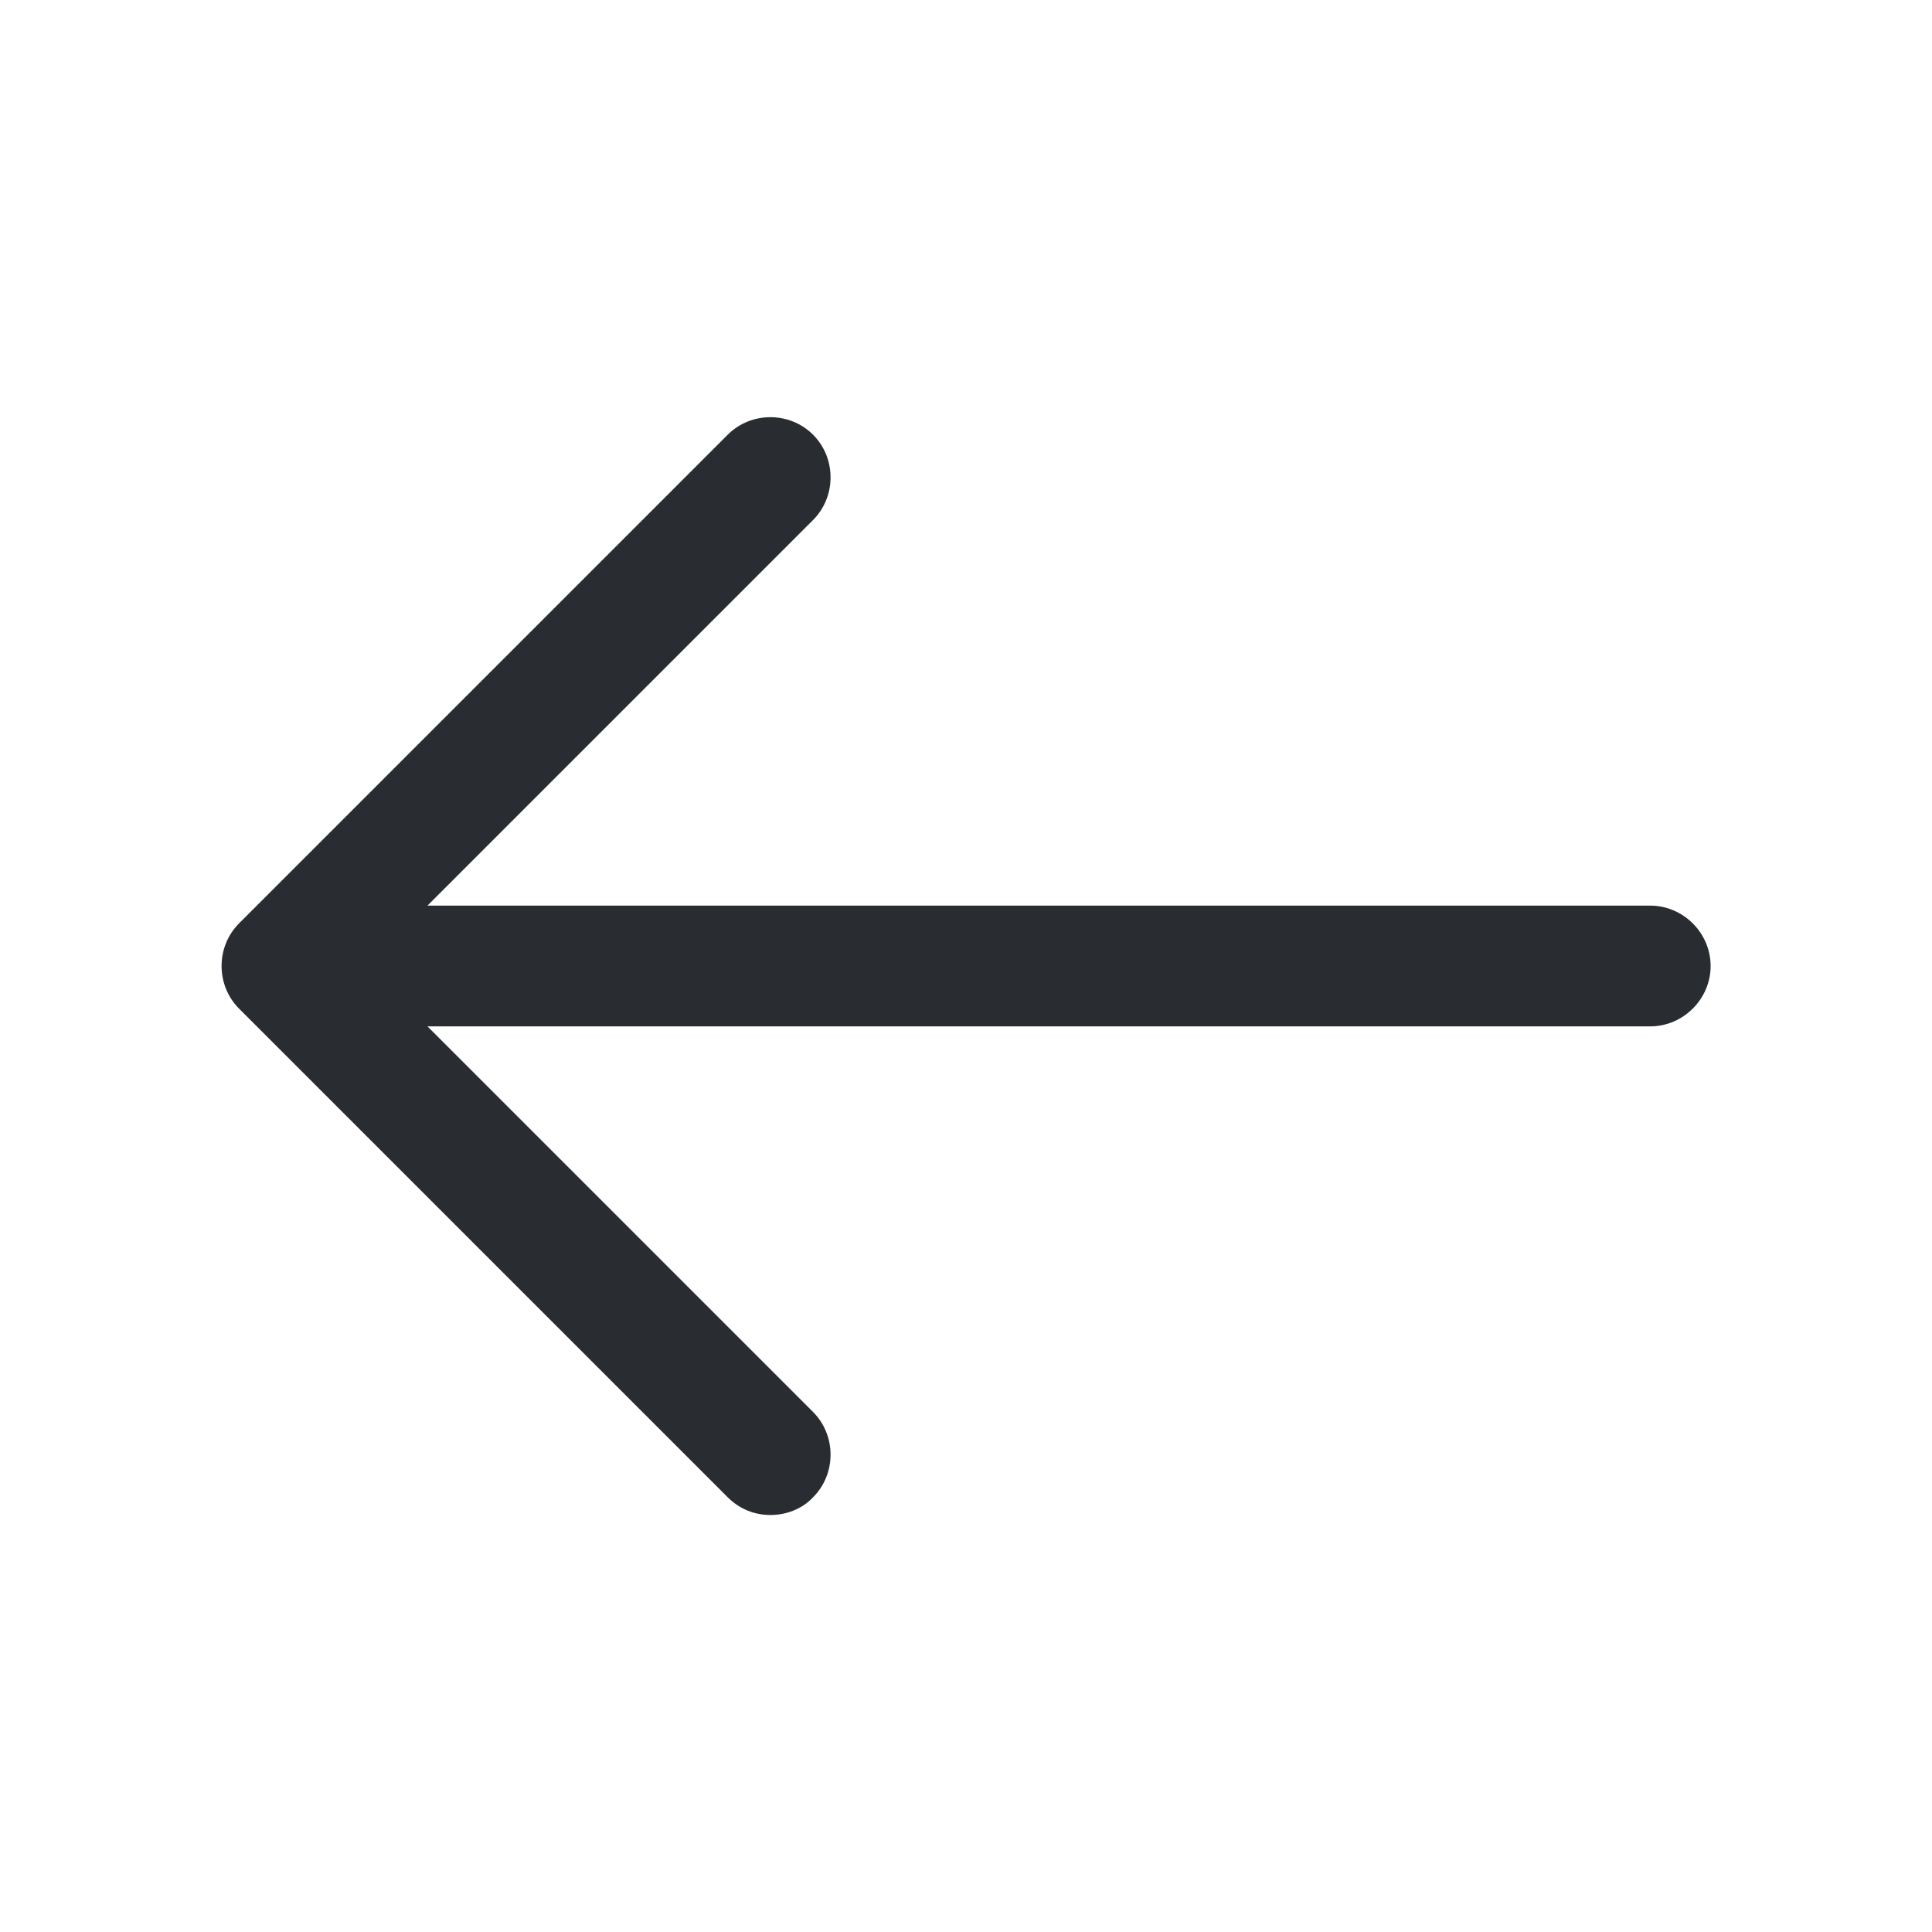
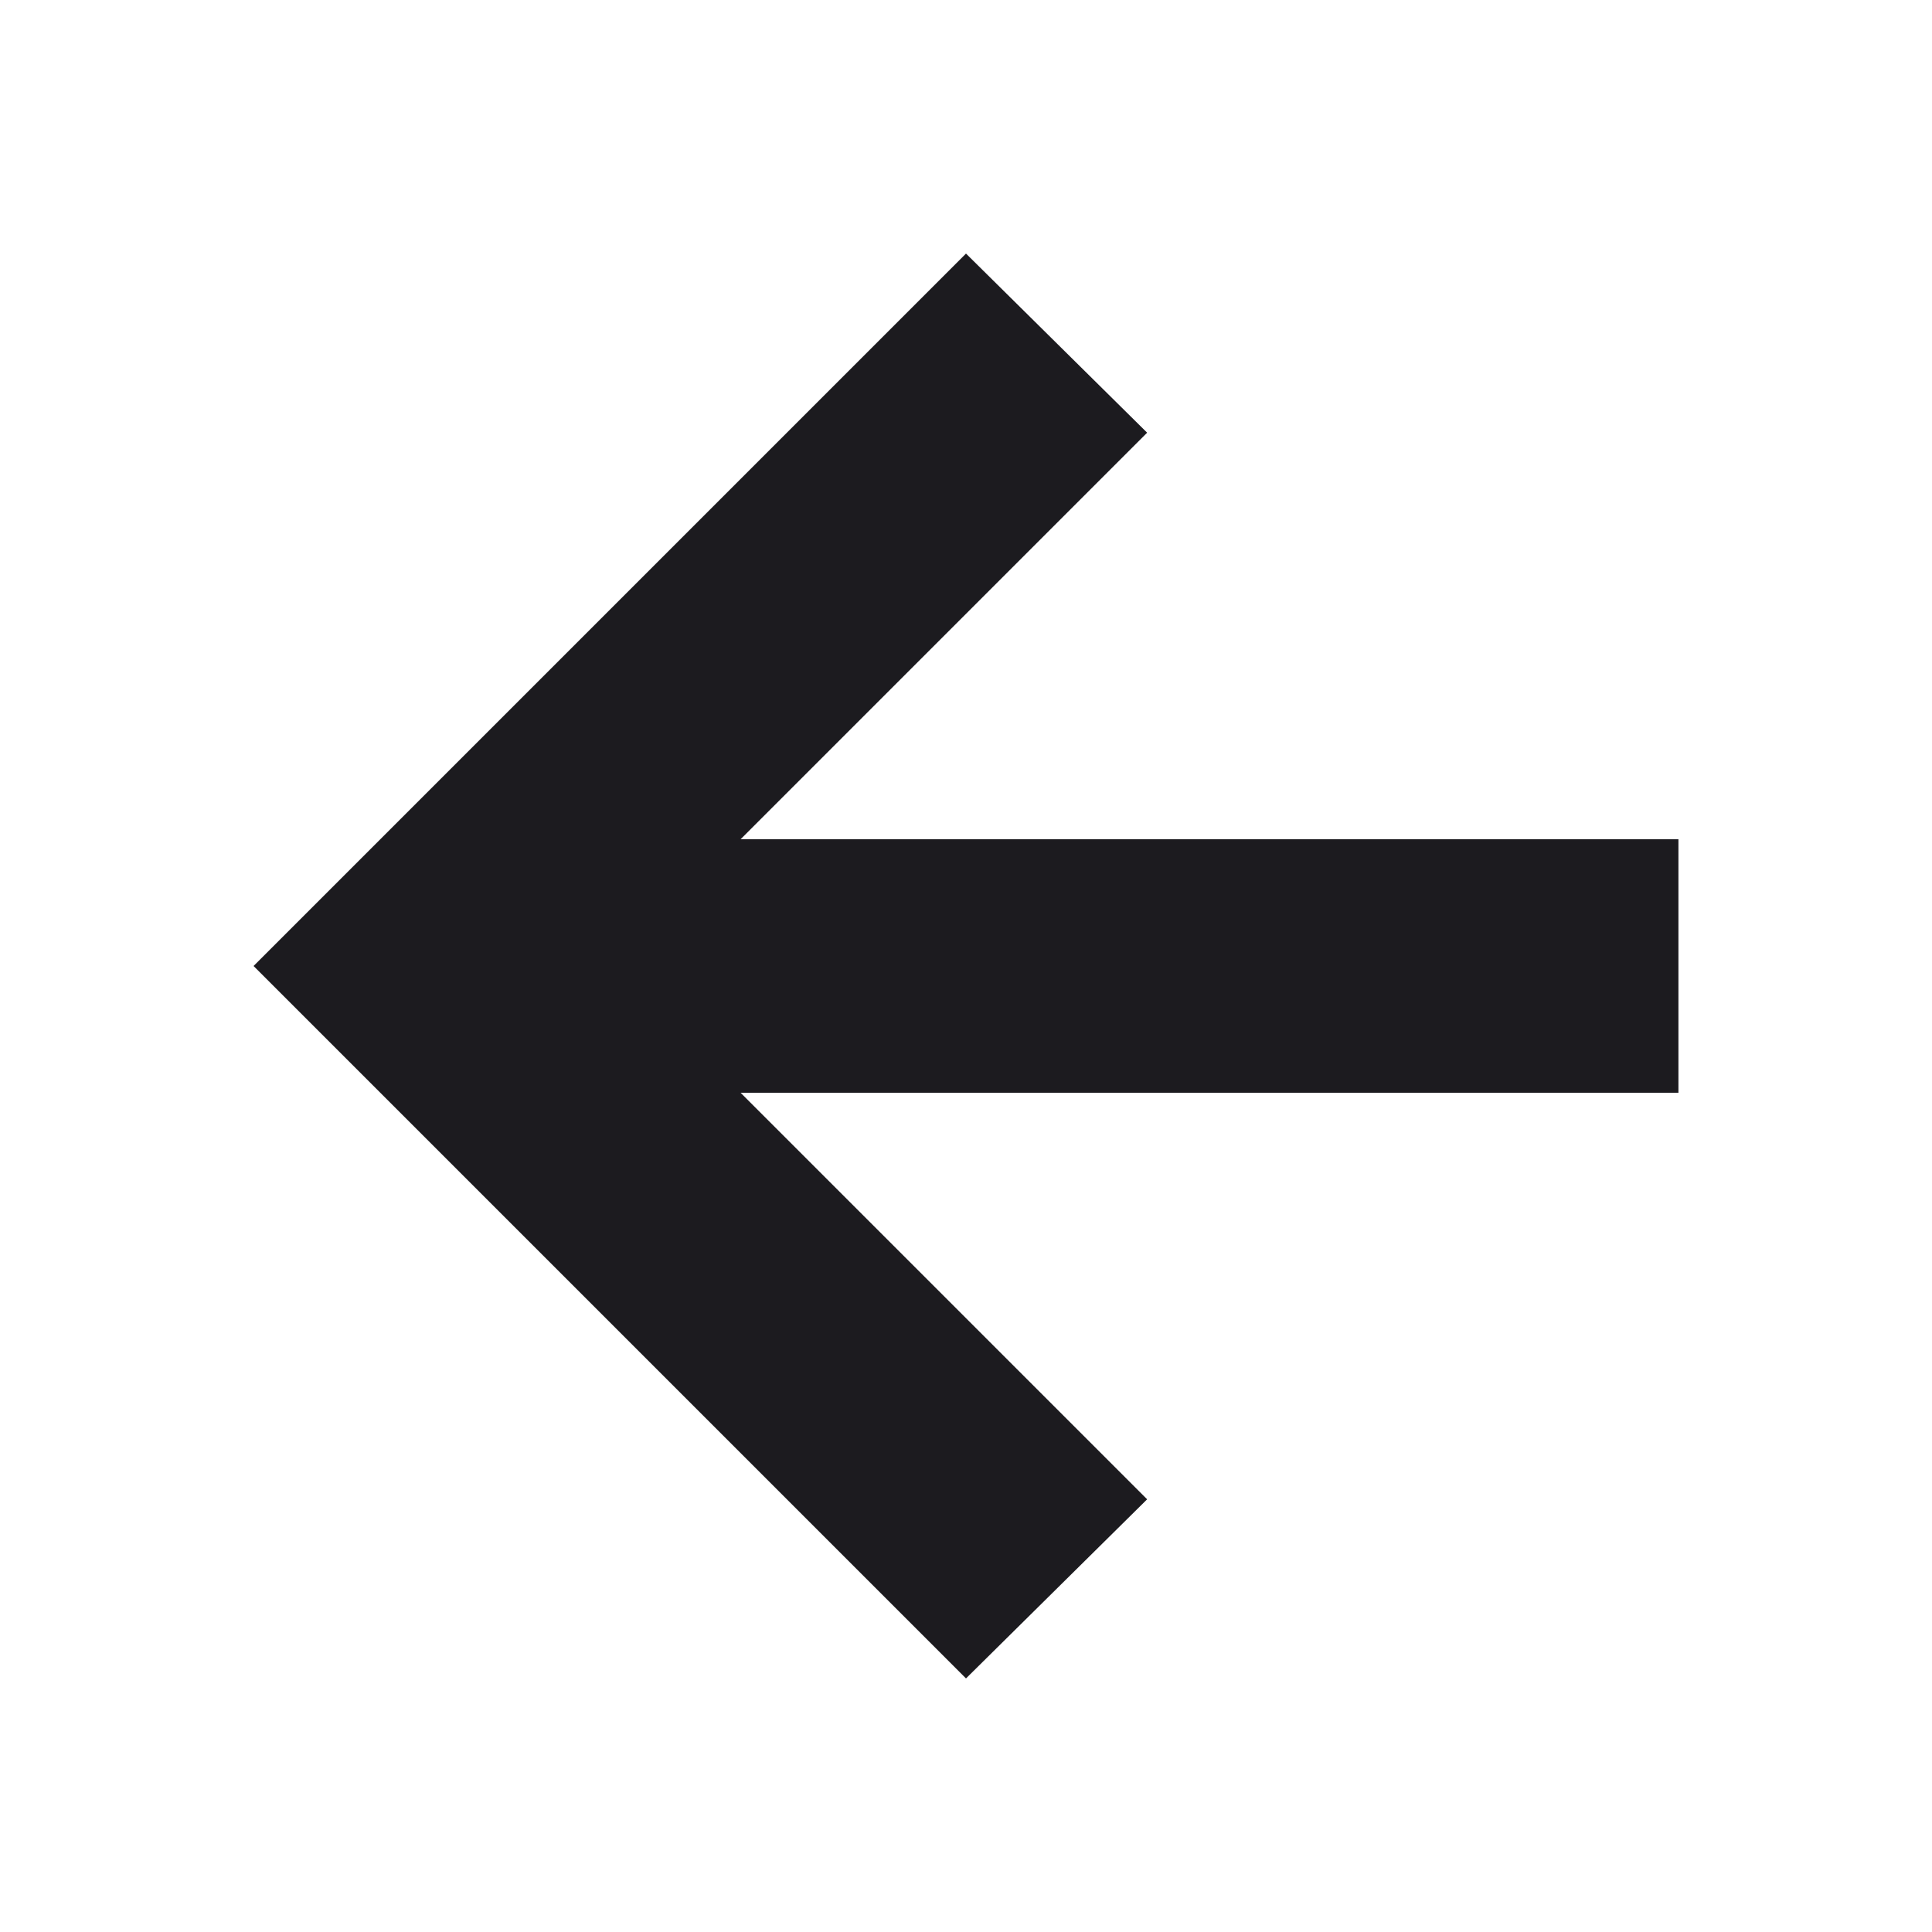
<svg xmlns="http://www.w3.org/2000/svg" width="24" height="24" viewBox="0 0 24 24" fill="none">
-   <path d="M9.57 18.82C9.38 18.82 9.19 18.75 9.04 18.6L2.97 12.53C2.68 12.24 2.68 11.76 2.97 11.47L9.04 5.4C9.33 5.11 9.81 5.11 10.1 5.4C10.39 5.69 10.39 6.17 10.1 6.46L4.56 12L10.1 17.54C10.39 17.83 10.39 18.31 10.1 18.6C9.96 18.75 9.76 18.82 9.57 18.82Z" fill="#292D32" />
-   <path d="M20.5 12.75H3.67C3.26 12.75 2.92 12.41 2.92 12C2.92 11.59 3.26 11.25 3.67 11.25H20.5C20.91 11.25 21.25 11.59 21.25 12C21.25 12.41 20.91 12.75 20.5 12.75Z" fill="#292D32" />
+   <mask id="mask0_16_127" style="mask-type:alpha" maskUnits="userSpaceOnUse" x="0" y="0" width="24" height="24">
+     <rect width="24" height="24" fill="#D9D9D9" />
+   </mask>
+   <g mask="url(#mask0_16_127)">
+     <path d="M9.2 13.575L14.25 18.625L12 20.85L3.15 12L12 3.15L14.25 5.375L9.2 10.425H20.85V13.575H9.2Z" fill="#1C1B1F" />
+   </g>
</svg>
